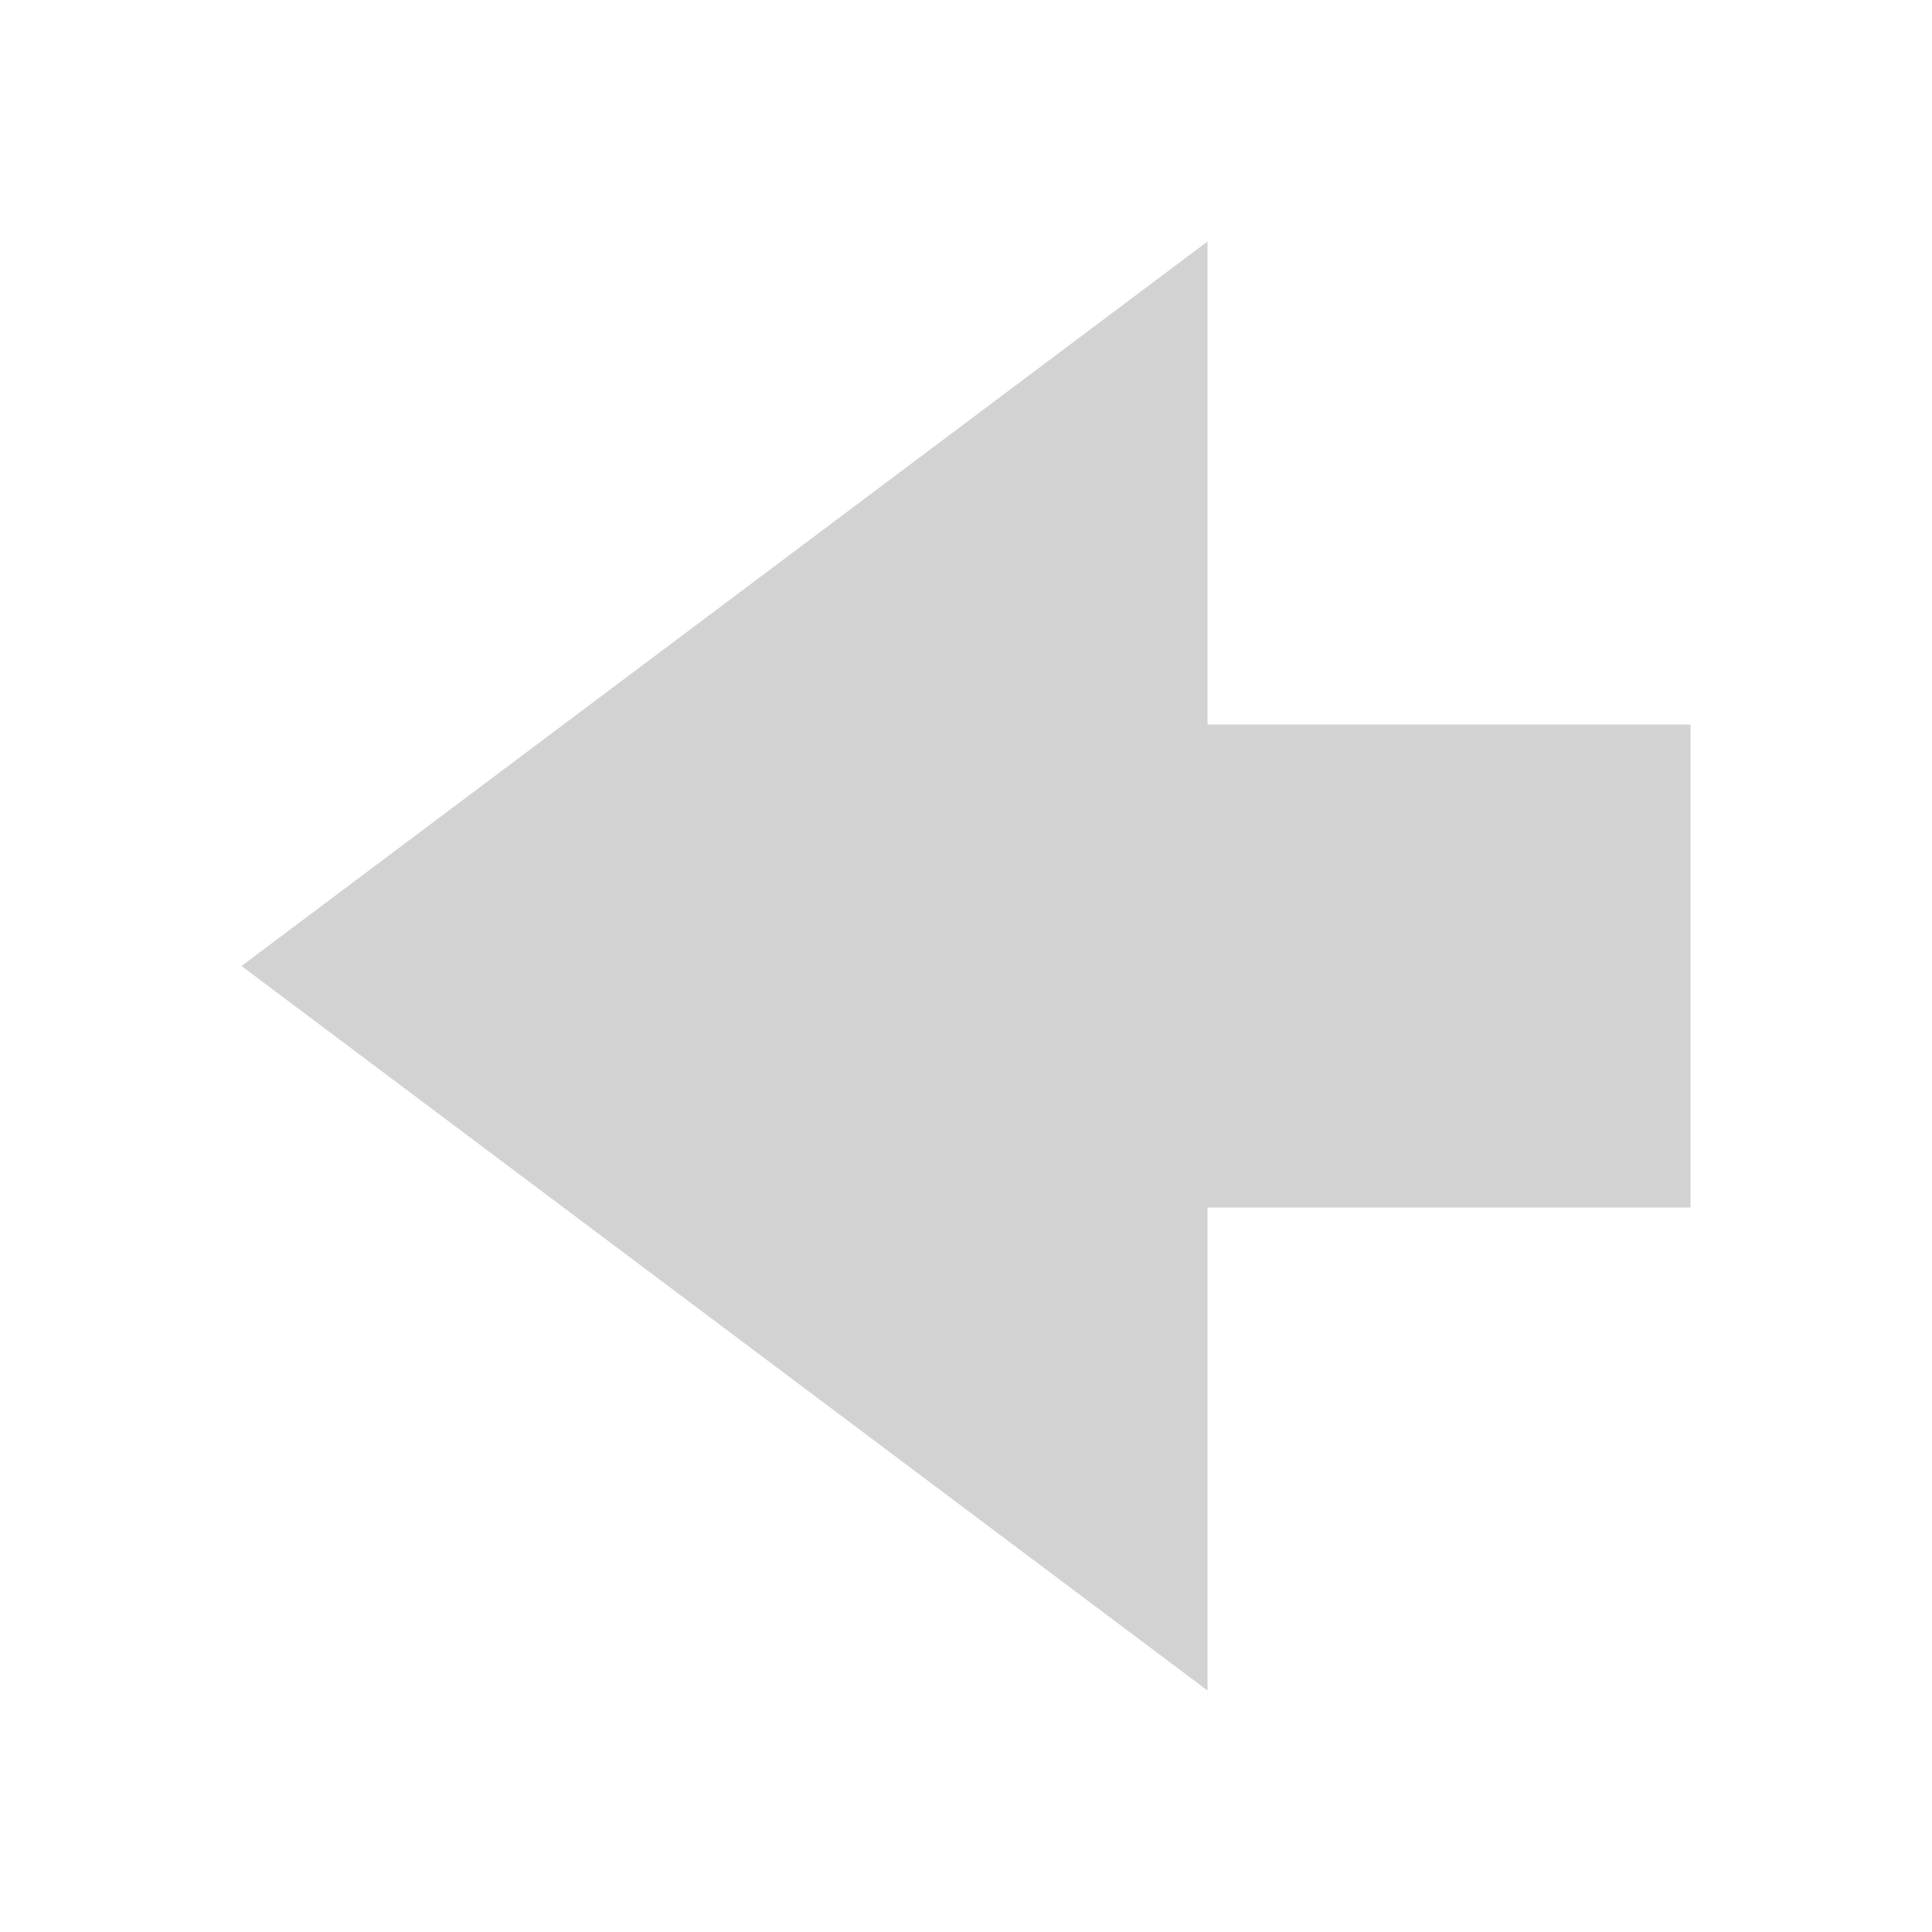
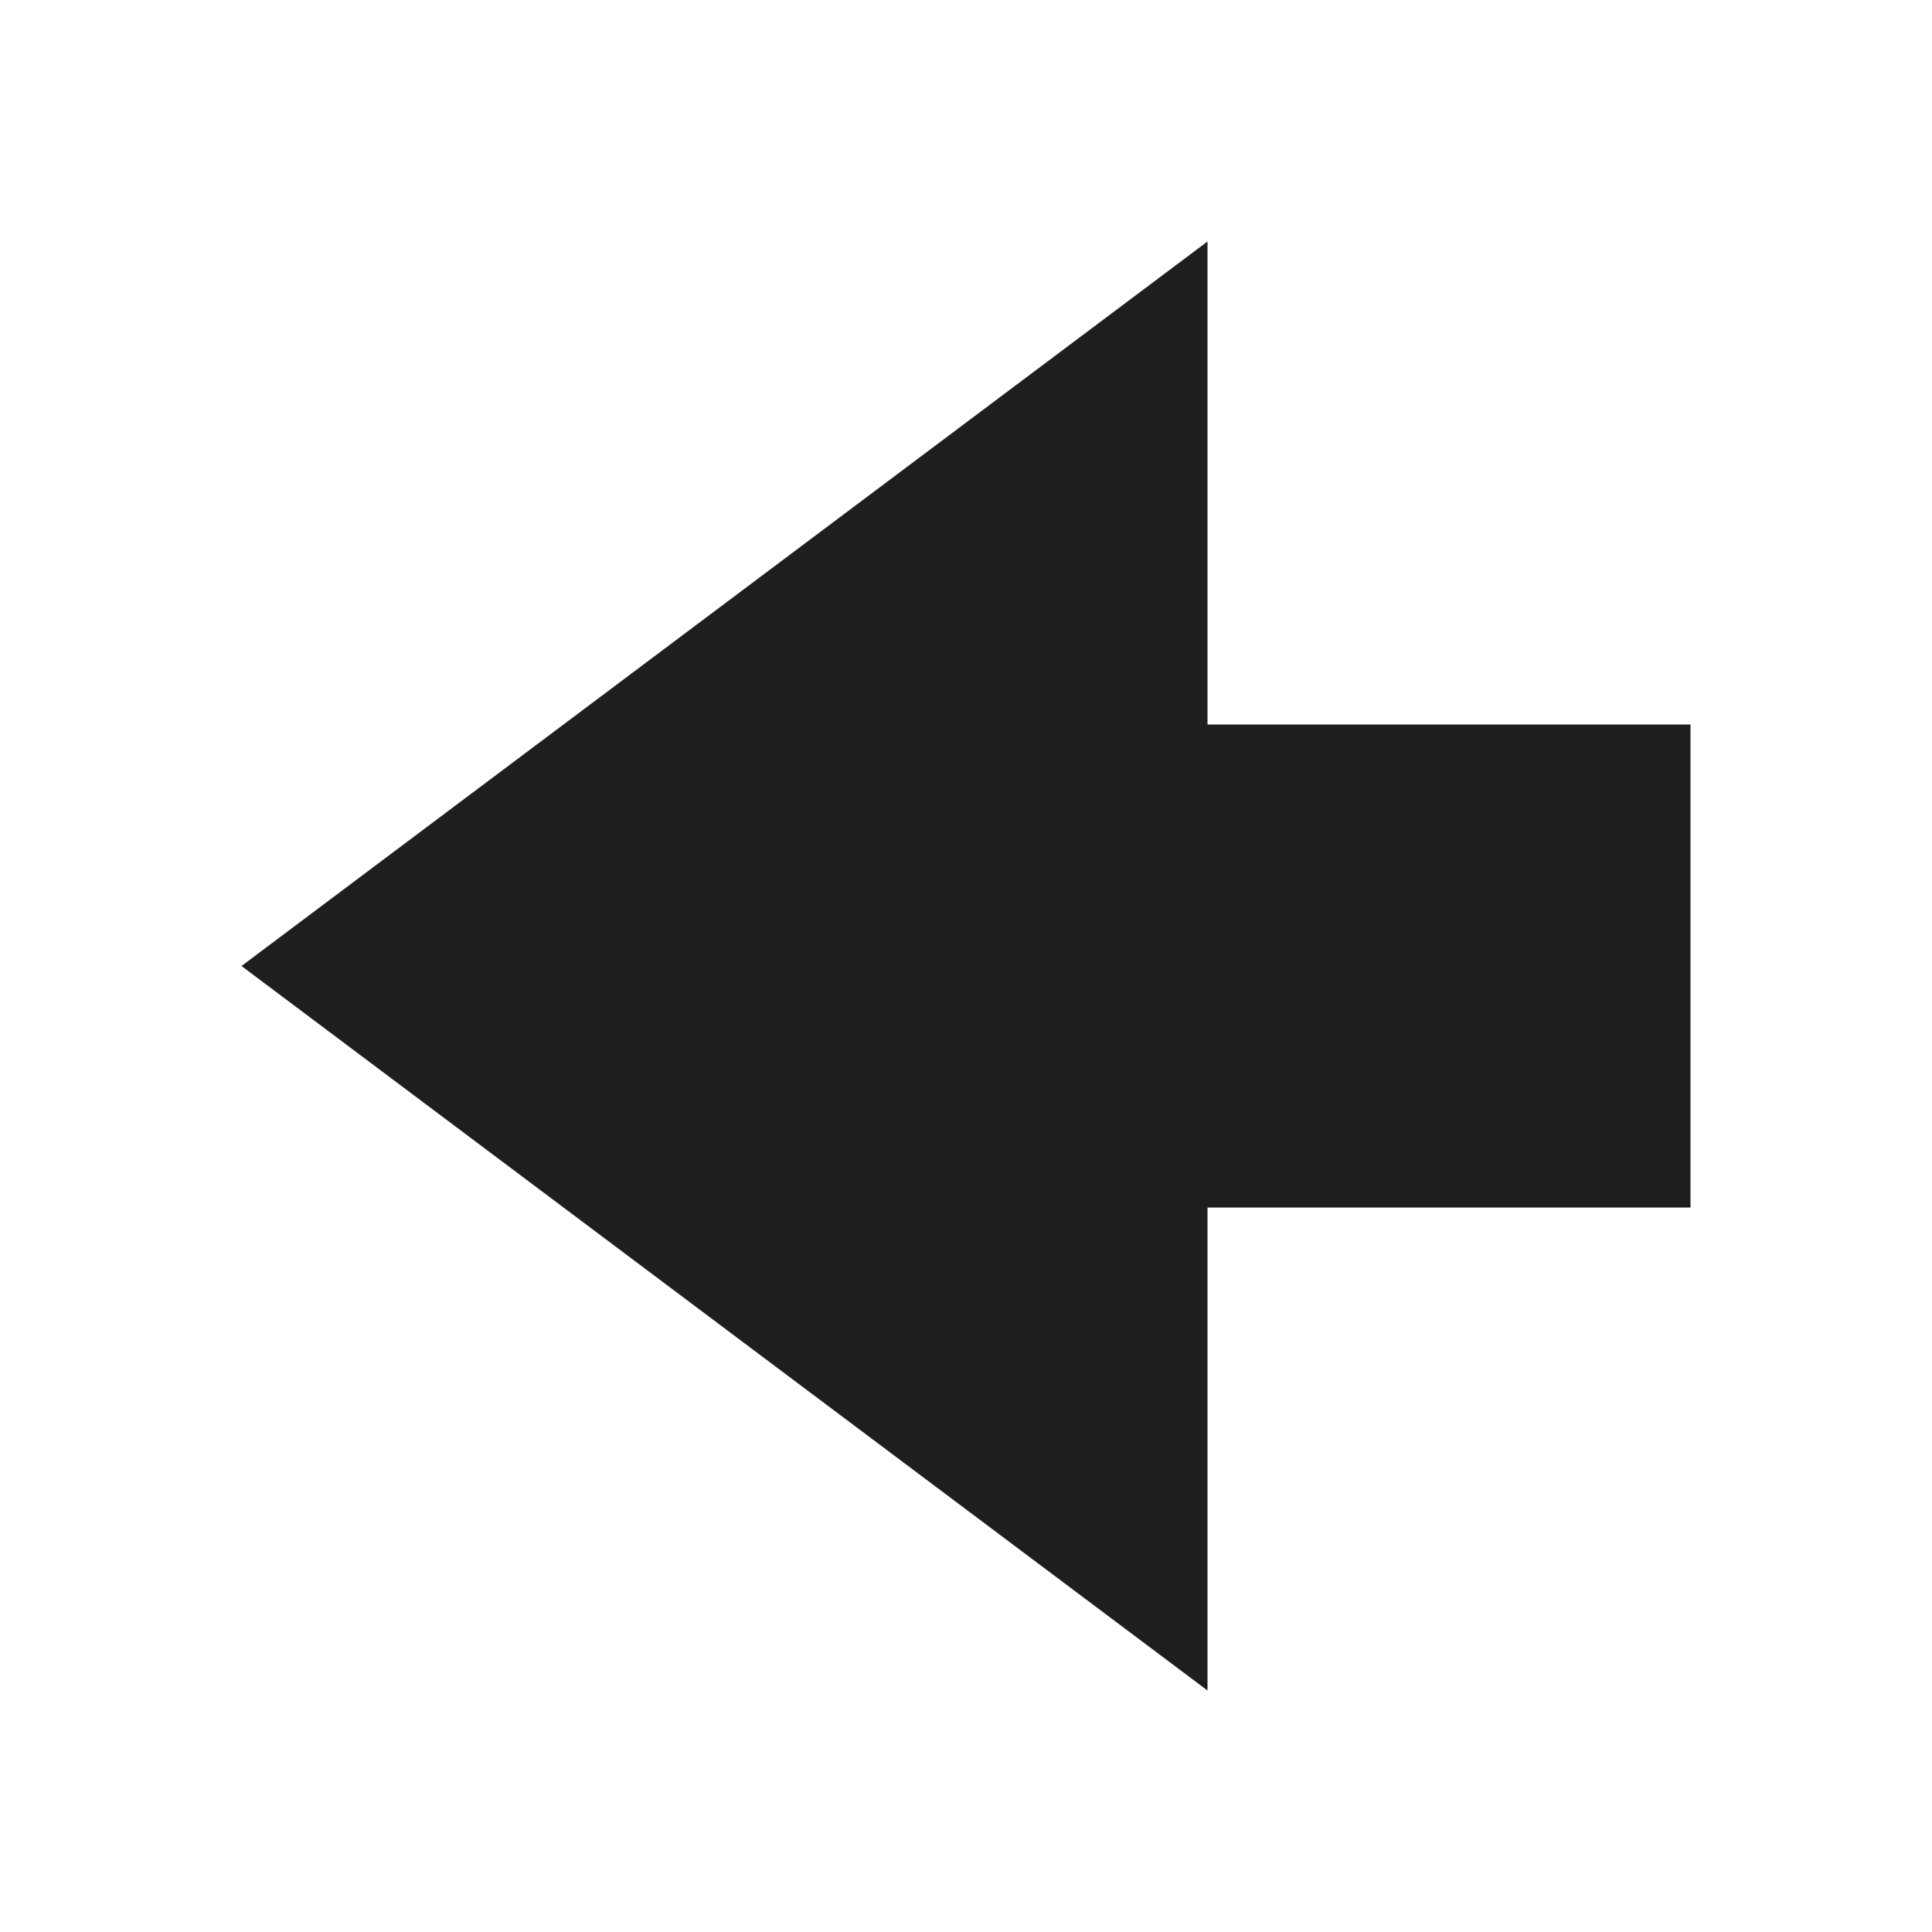
<svg xmlns="http://www.w3.org/2000/svg" width="16" height="16" viewBox="0 0 16 16" fill="#d2d2d2" version="1.1" id="svg4">
  <defs id="defs8" />
-   <path d="m 14,6 v 4 h -4 v 4 L 2,8 10,2 v 4 z" id="path2" />
+   <path d="m 14,6 v 4 h -4 v 4 L 2,8 10,2 v 4 z" id="path2" style="fill:#1f1e1f;fill-opacity:1" />
</svg>
